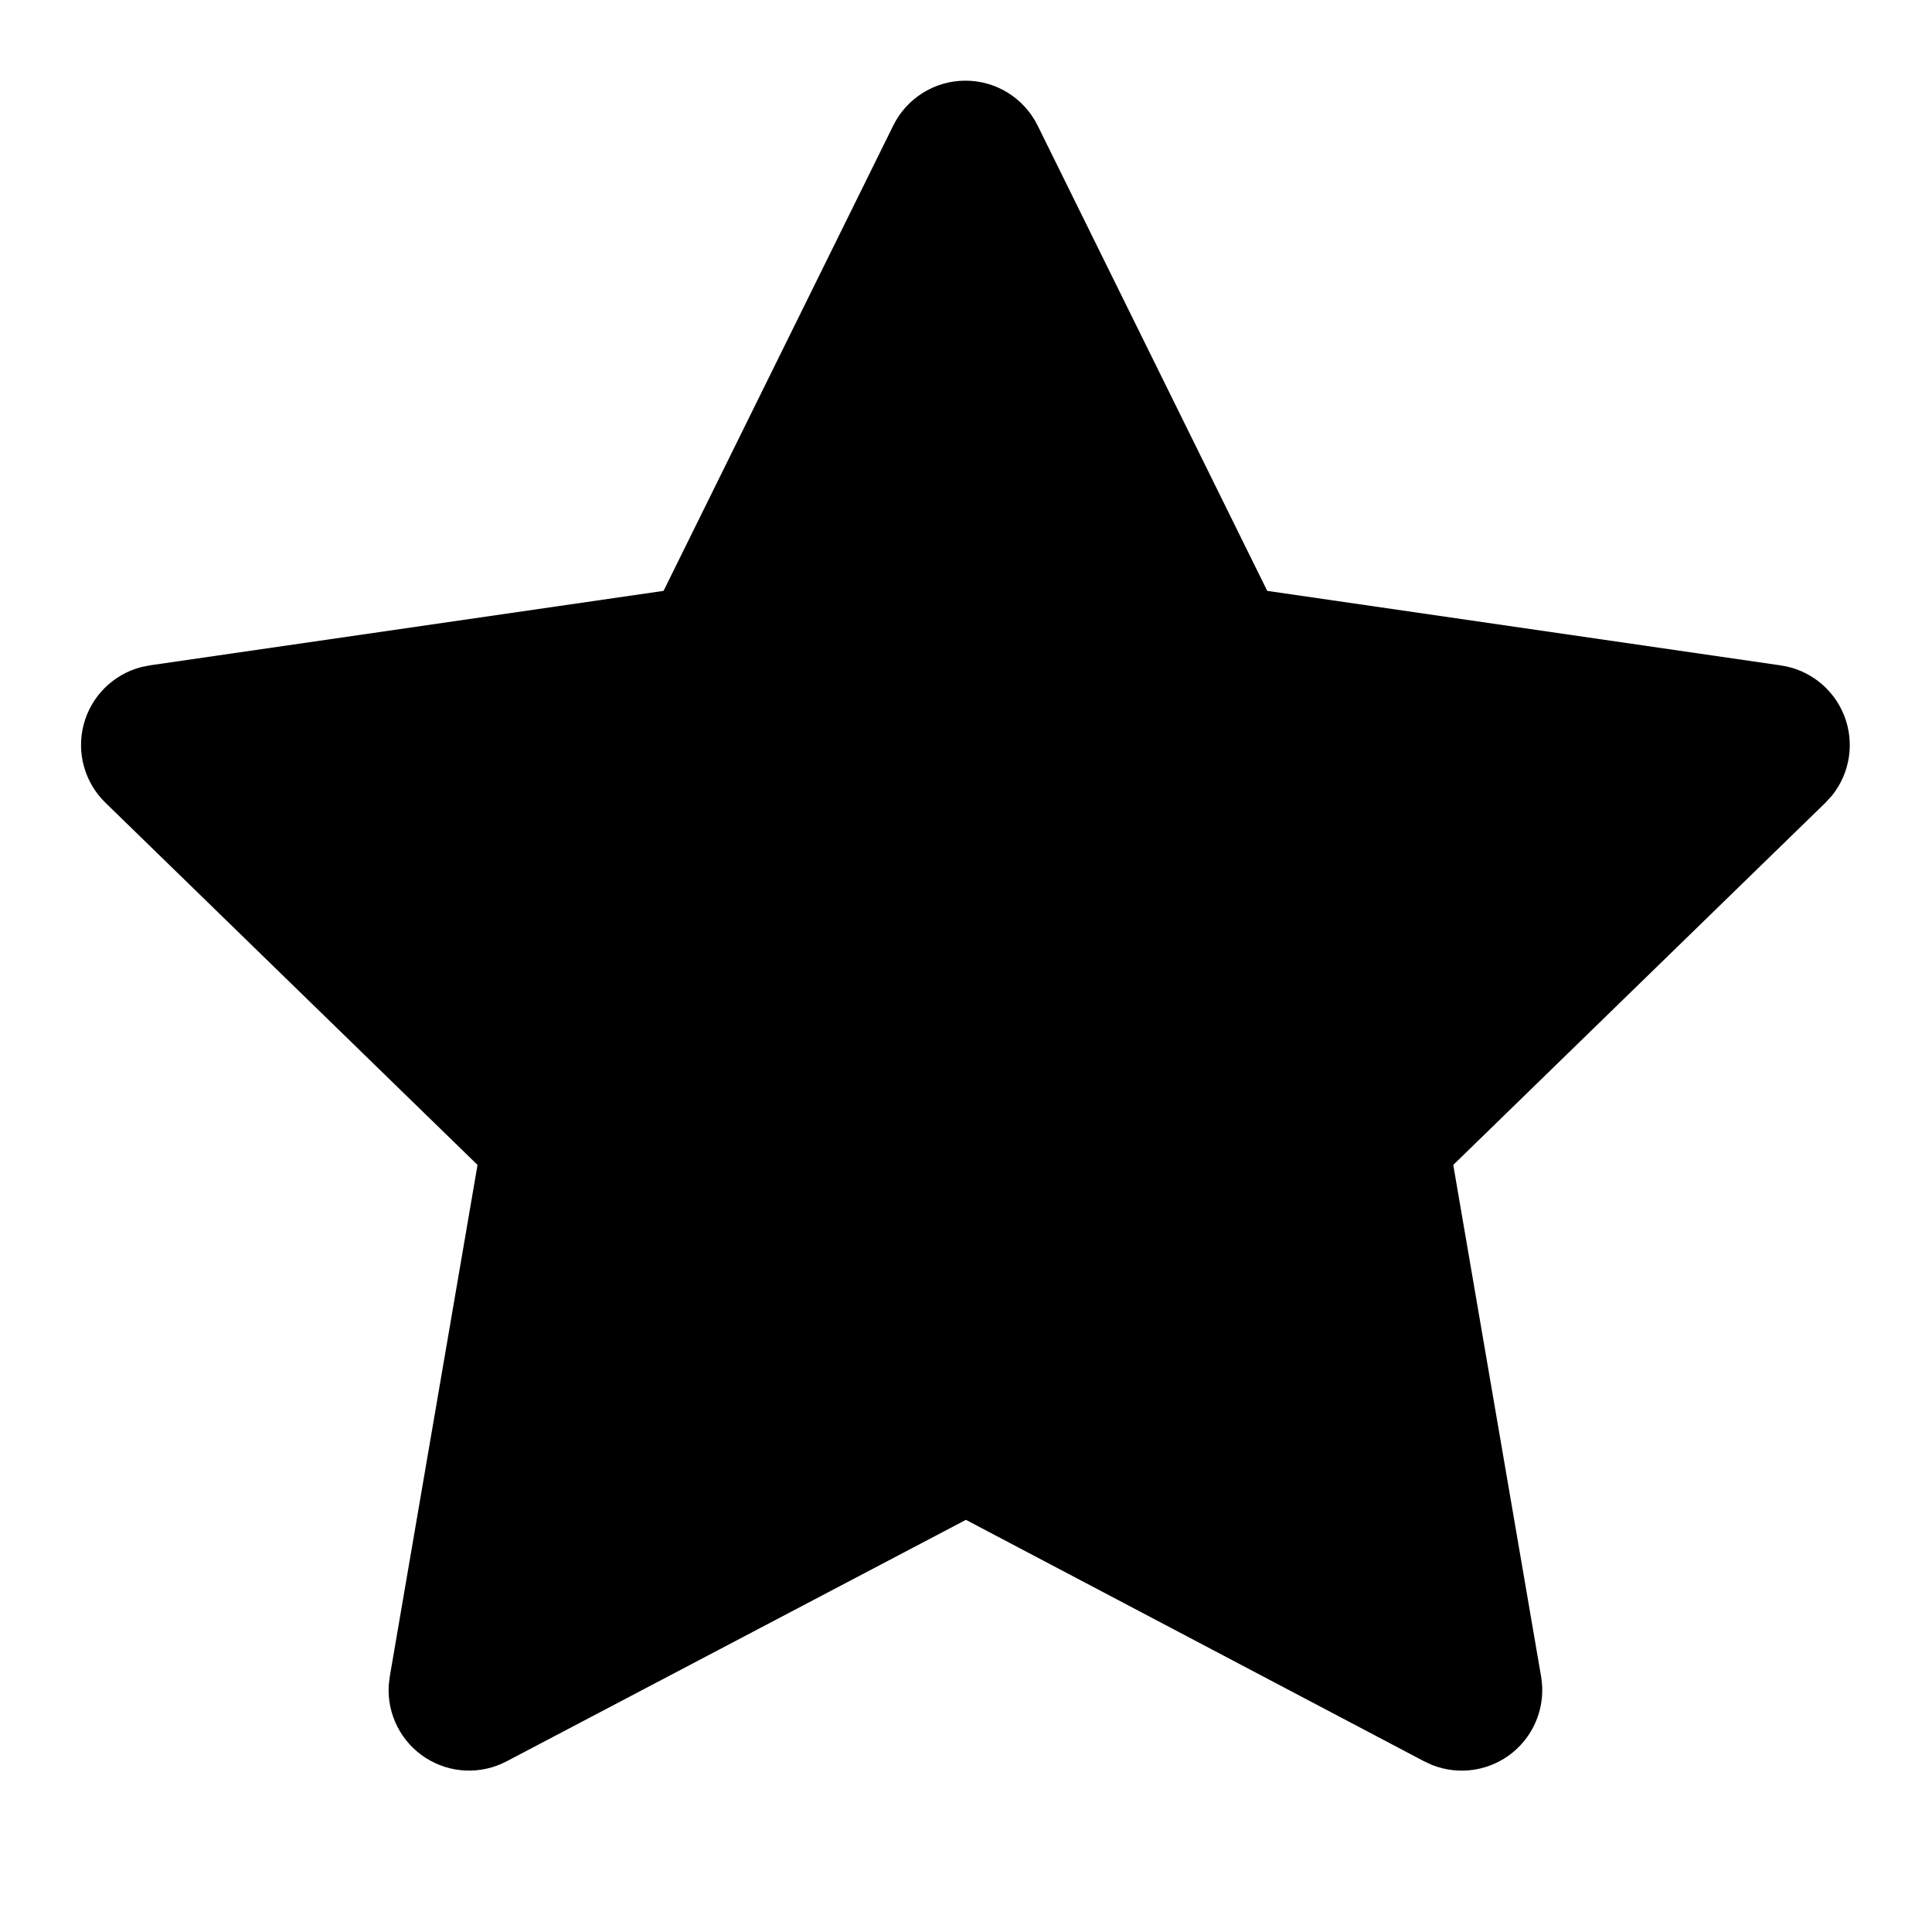
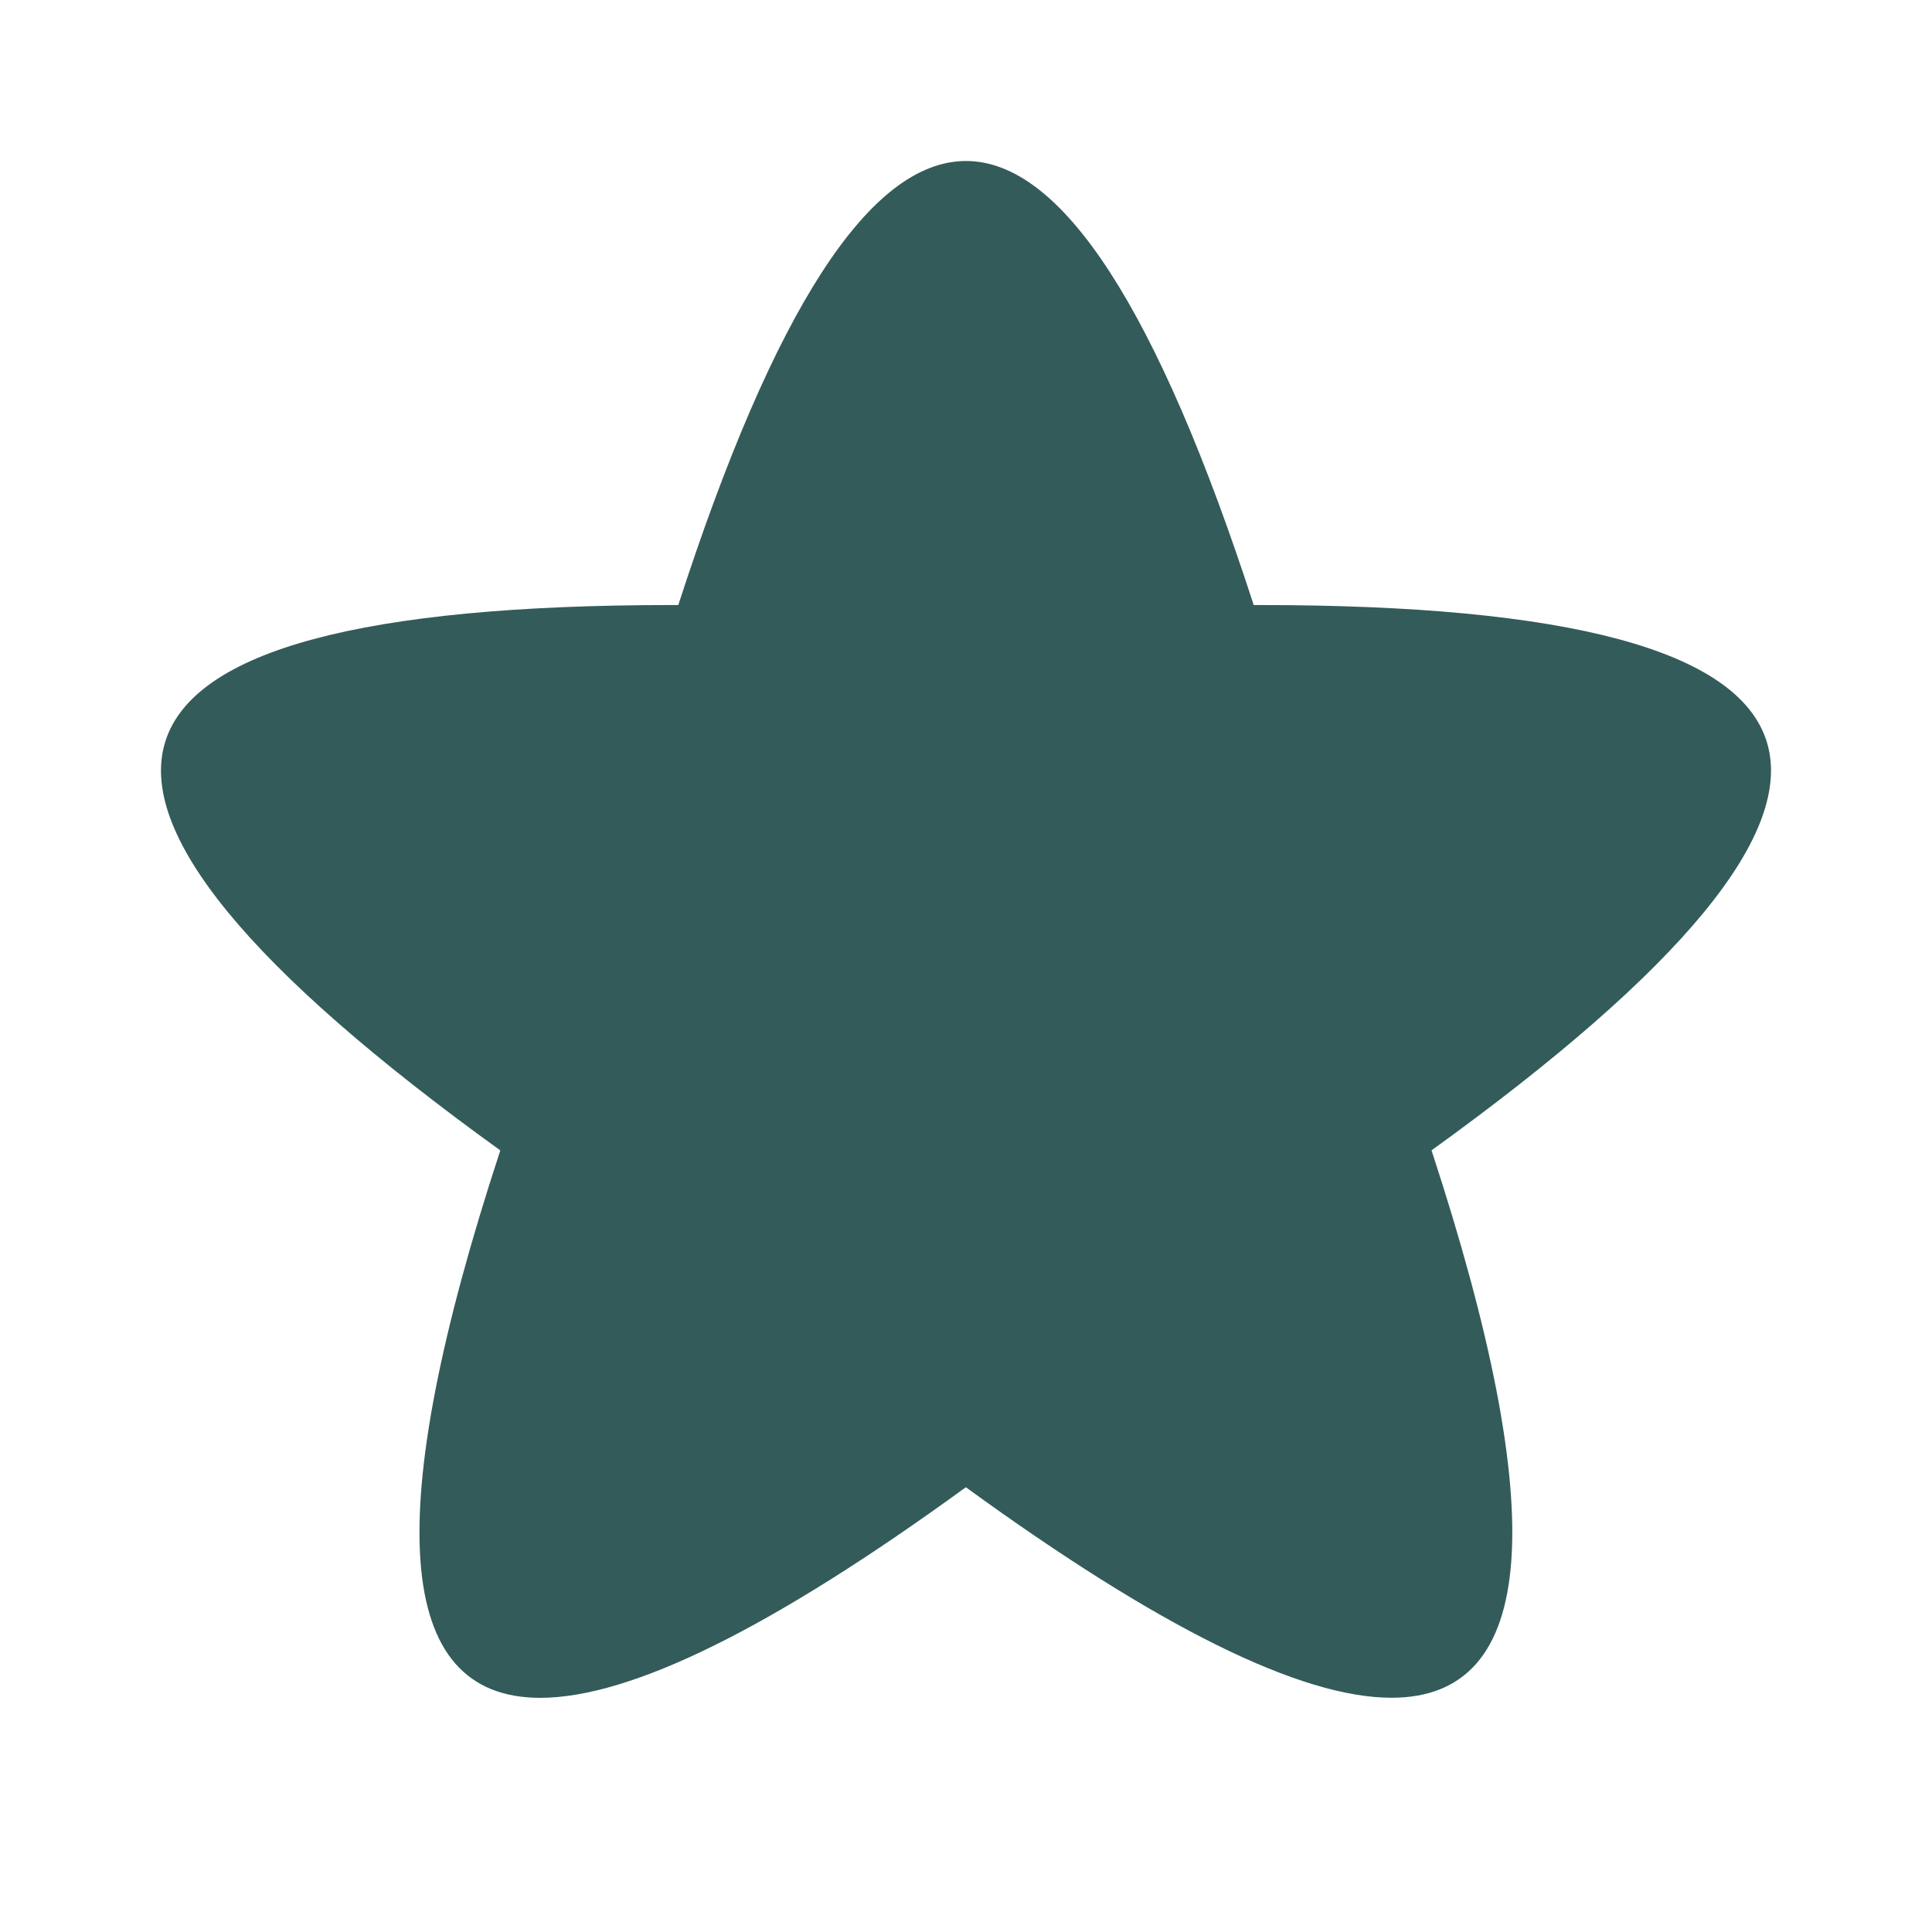
- <svg xmlns="http://www.w3.org/2000/svg" width="24" height="24" viewBox="0 0 24 24" fill="currentColor" class="icon icon-tabler icons-tabler-filled icon-tabler-star">
-   <path stroke="none" d="M0 0h24v24H0z" fill="none" />
-   <path d="M8.243 7.34l-6.38 .925l-.113 .023a1 1 0 0 0 -.44 1.684l4.622 4.499l-1.09 6.355l-.013 .11a1 1 0 0 0 1.464 .944l5.706 -3l5.693 3l.1 .046a1 1 0 0 0 1.352 -1.1l-1.091 -6.355l4.624 -4.5l.078 -.085a1 1 0 0 0 -.633 -1.62l-6.38 -.926l-2.852 -5.78a1 1 0 0 0 -1.794 0l-2.853 5.78z" />
+ <svg xmlns="http://www.w3.org/2000/svg" width="24" height="24" viewBox="0 0 24 24" fill="#335B5A" class="icon icon-tabler icons-tabler-outline icon-tabler-carambola">
+   <path d="M17.286 21.09q-1.69 .001-5.288-2.615q-3.596 2.617-5.288 2.616q-2.726 0-.495-6.8q-9.389-6.775 2.135-6.775h.076q1.785-5.516 3.574-5.516q1.785 0 3.574 5.516h.076q11.525 0 2.133 6.774q2.23 6.802-.497 6.8" />
</svg>
